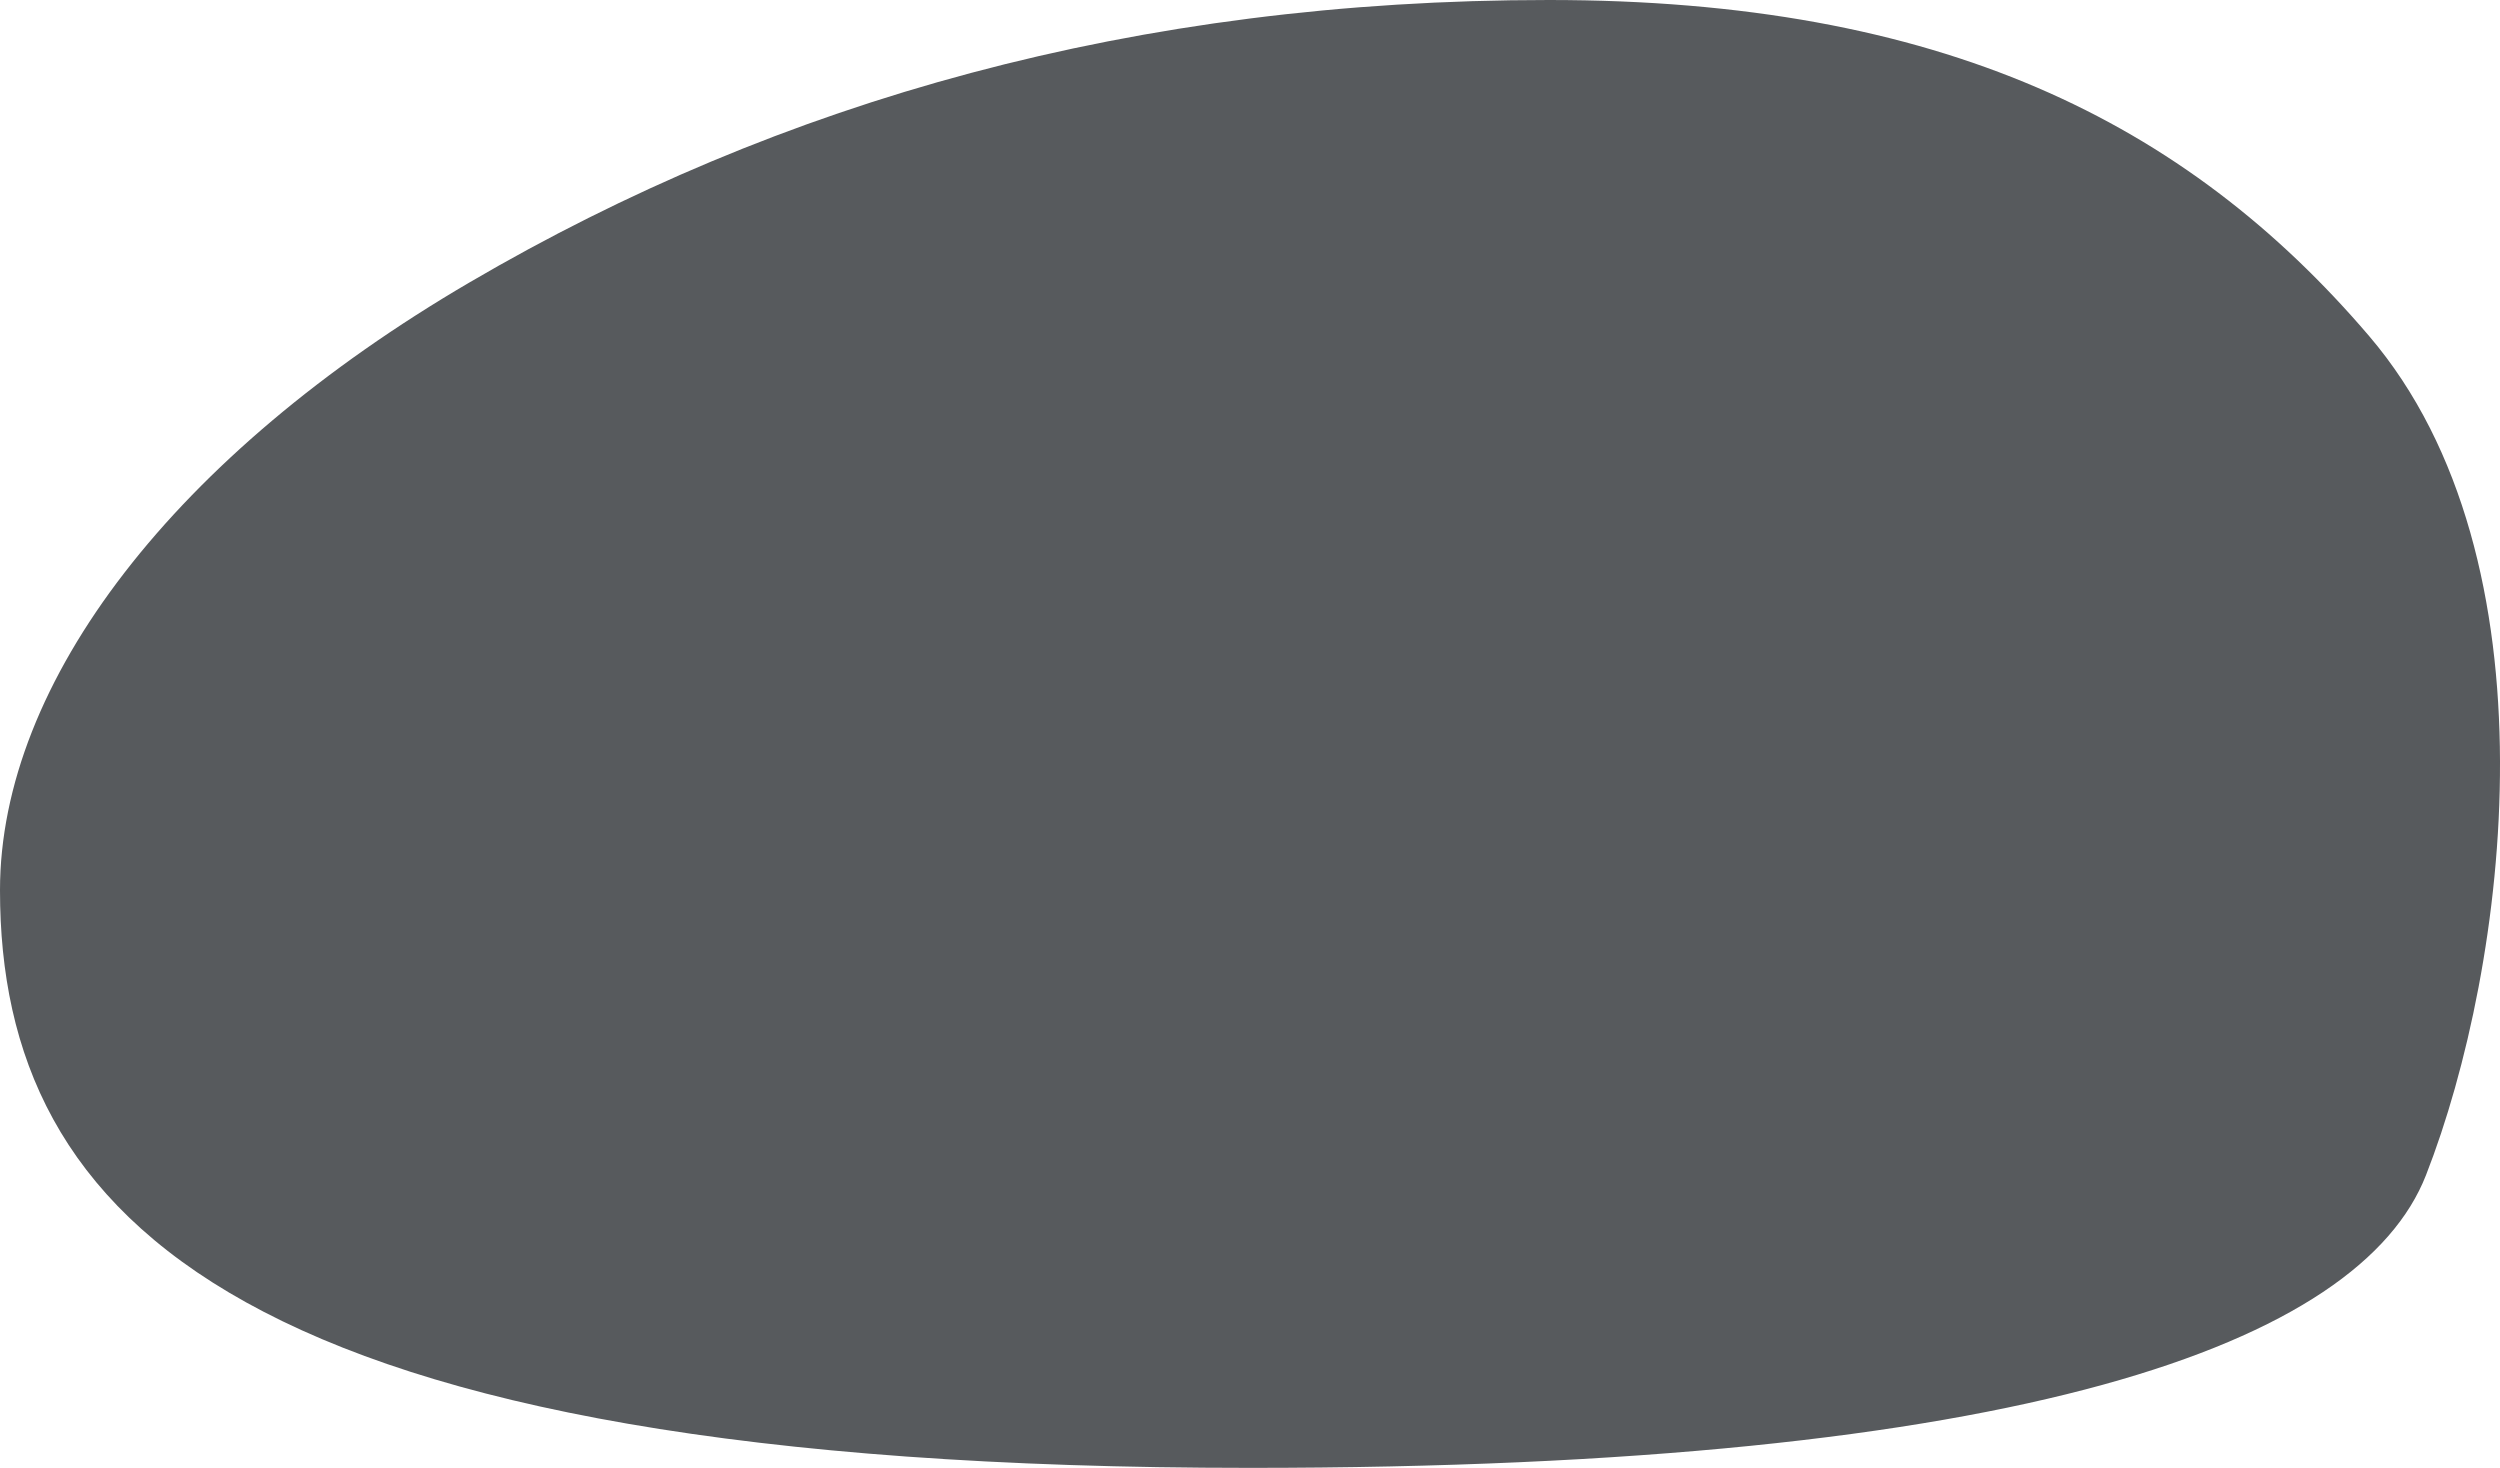
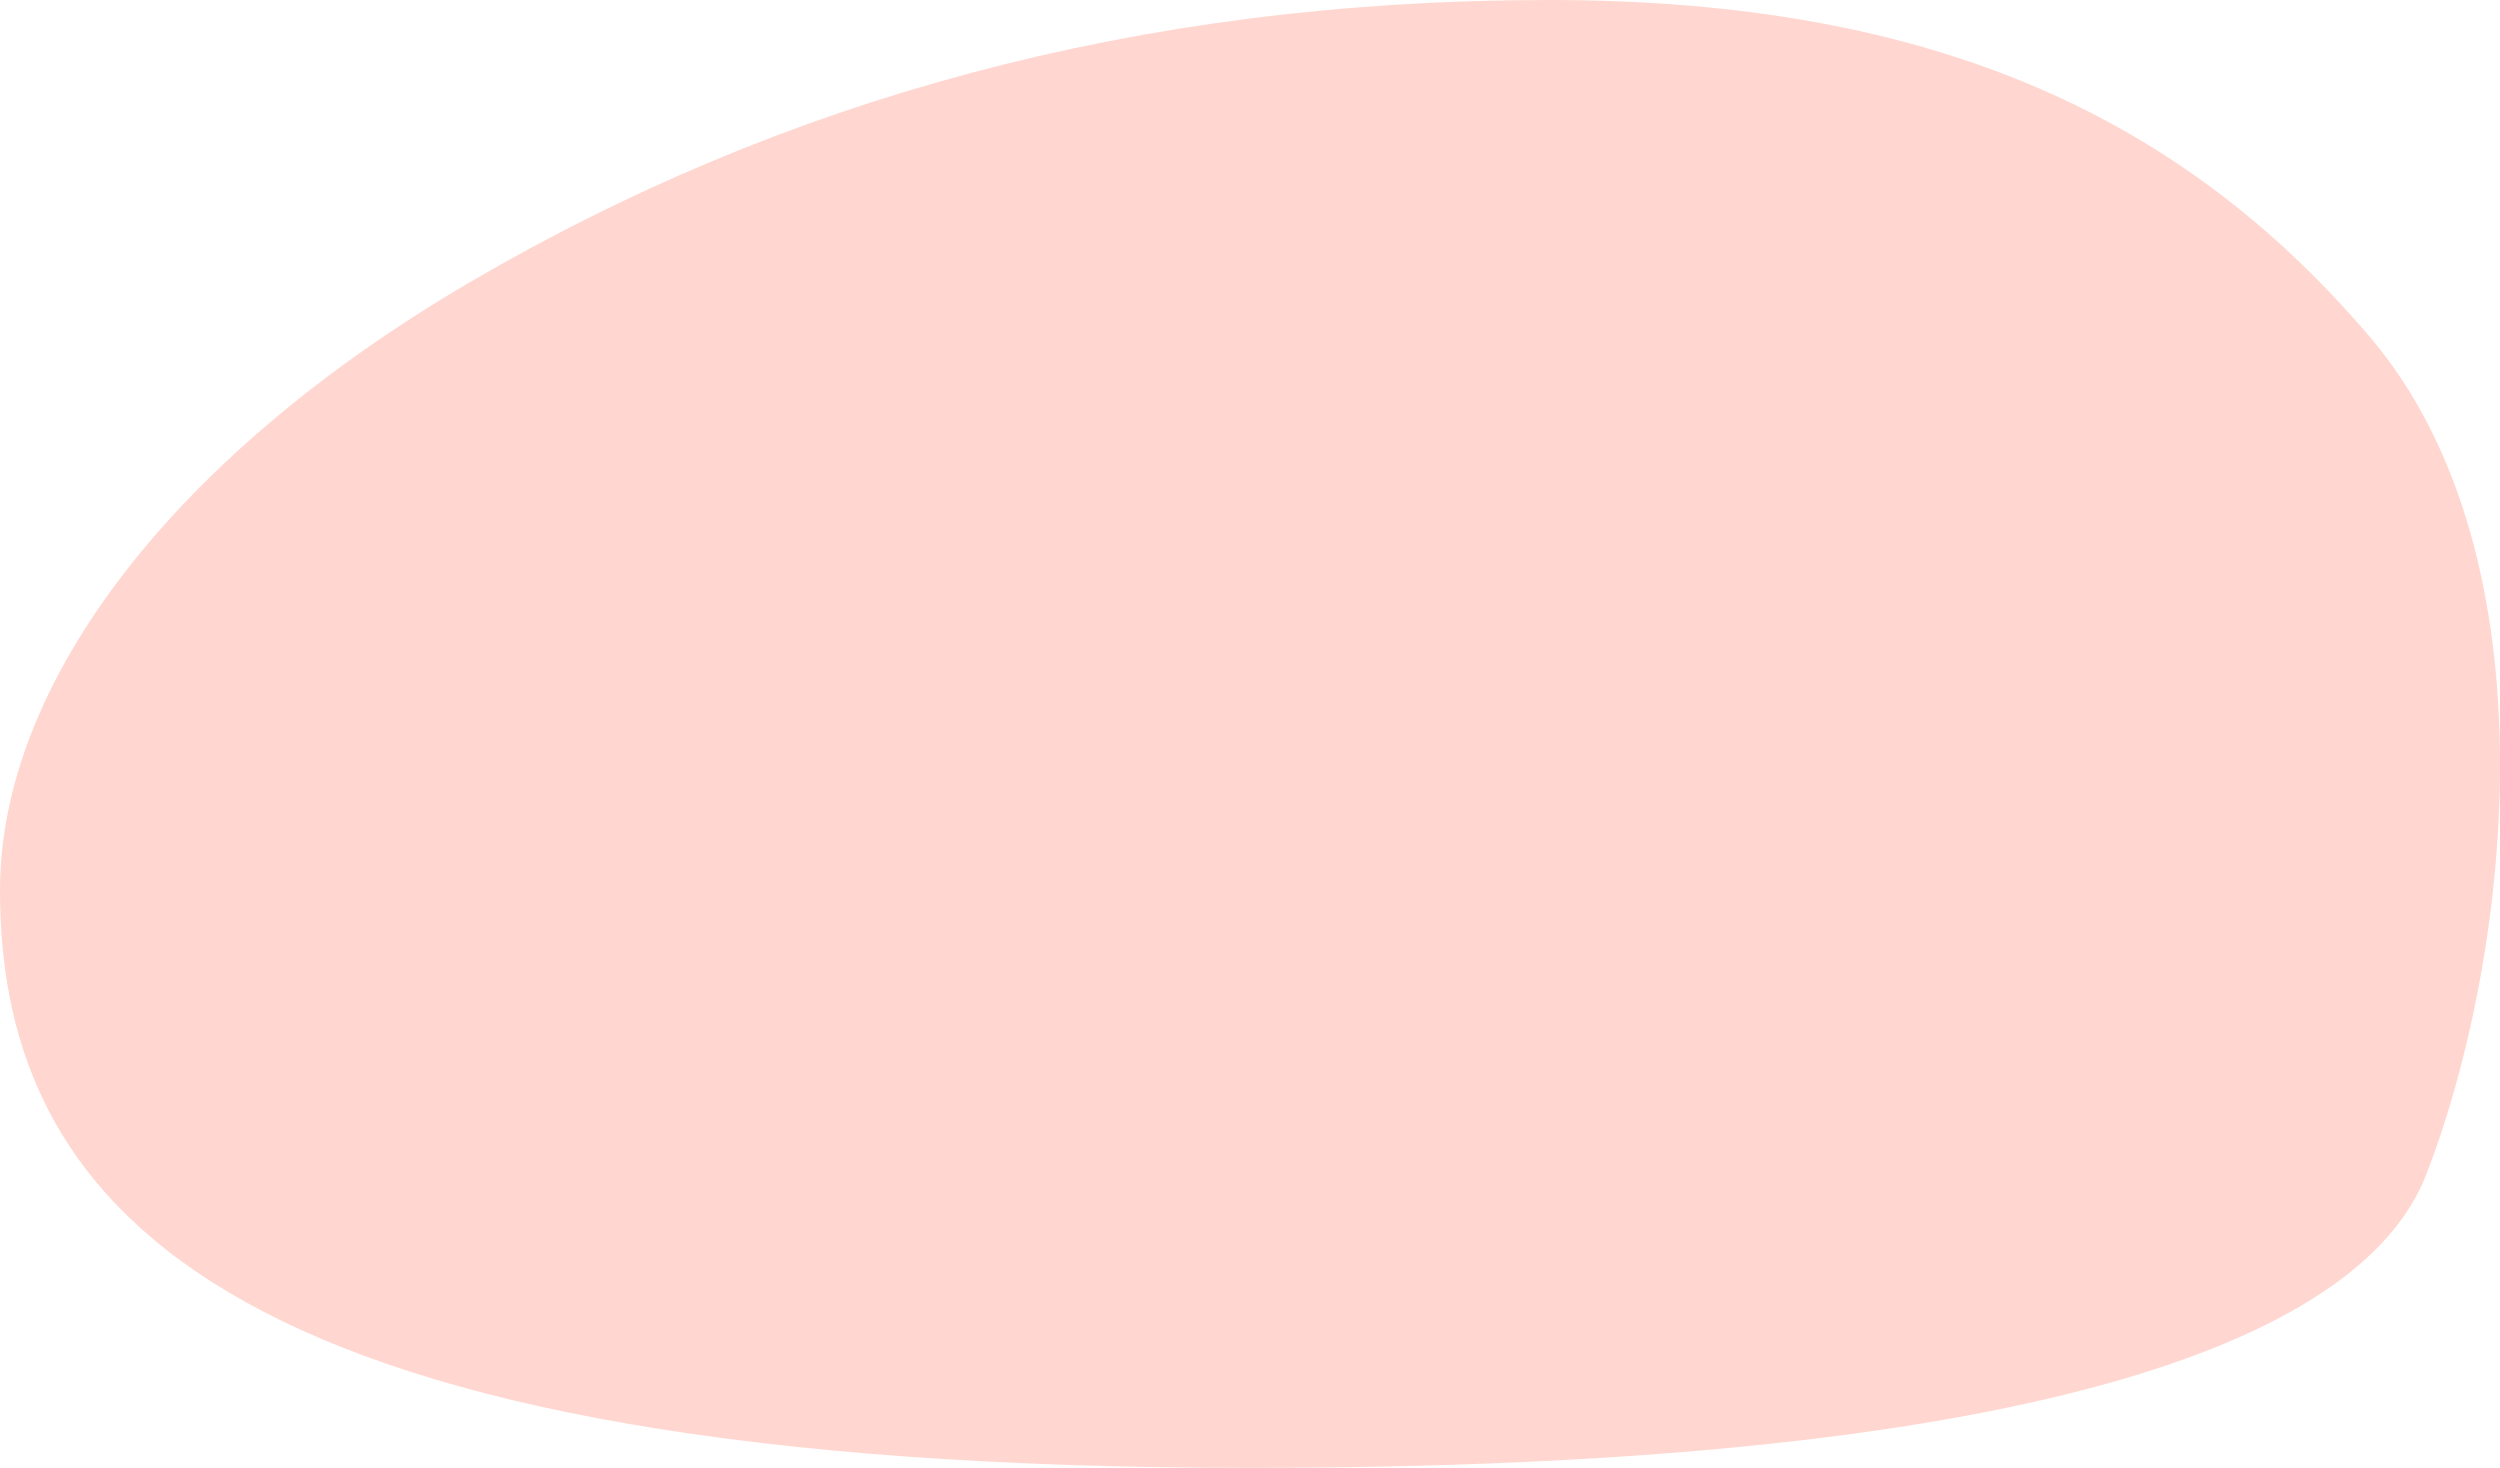
<svg xmlns="http://www.w3.org/2000/svg" id="svg761" version="1.1" viewBox="0 0 40.327 23.678" height="23.678mm" width="40.327mm">
  <defs id="defs755" />
  <g transform="translate(-142.5741,-80.92949)" id="layer1">
    <g transform="matrix(0.3527778,0,0,-0.3527778,180.7891,86.34921)" id="g590">
-       <path id="path592" style="fill:#575a5d;fill-opacity:1;fill-rule:nonzero;stroke:none" d="m 0,0 c -8.387,9.824 -19.629,15.363 -37.504,15.363 -18.871,0 -35.122,-4.586 -49.353,-12.914 -13.443,-7.866 -21.469,-18.257 -21.469,-27.793 0,-15.031 10.951,-26.412 57.159,-26.412 35.292,0 50.754,5.669 53.771,13.388 C 6.347,-28.795 8.75,-10.25 0,0" />
+       <path id="path592" style="fill:tomato;fill-opacity:0.25;fill-rule:nonzero;stroke:none" d="m 0,0 c -8.387,9.824 -19.629,15.363 -37.504,15.363 -18.871,0 -35.122,-4.586 -49.353,-12.914 -13.443,-7.866 -21.469,-18.257 -21.469,-27.793 0,-15.031 10.951,-26.412 57.159,-26.412 35.292,0 50.754,5.669 53.771,13.388 C 6.347,-28.795 8.75,-10.25 0,0" />
    </g>
  </g>
</svg>
